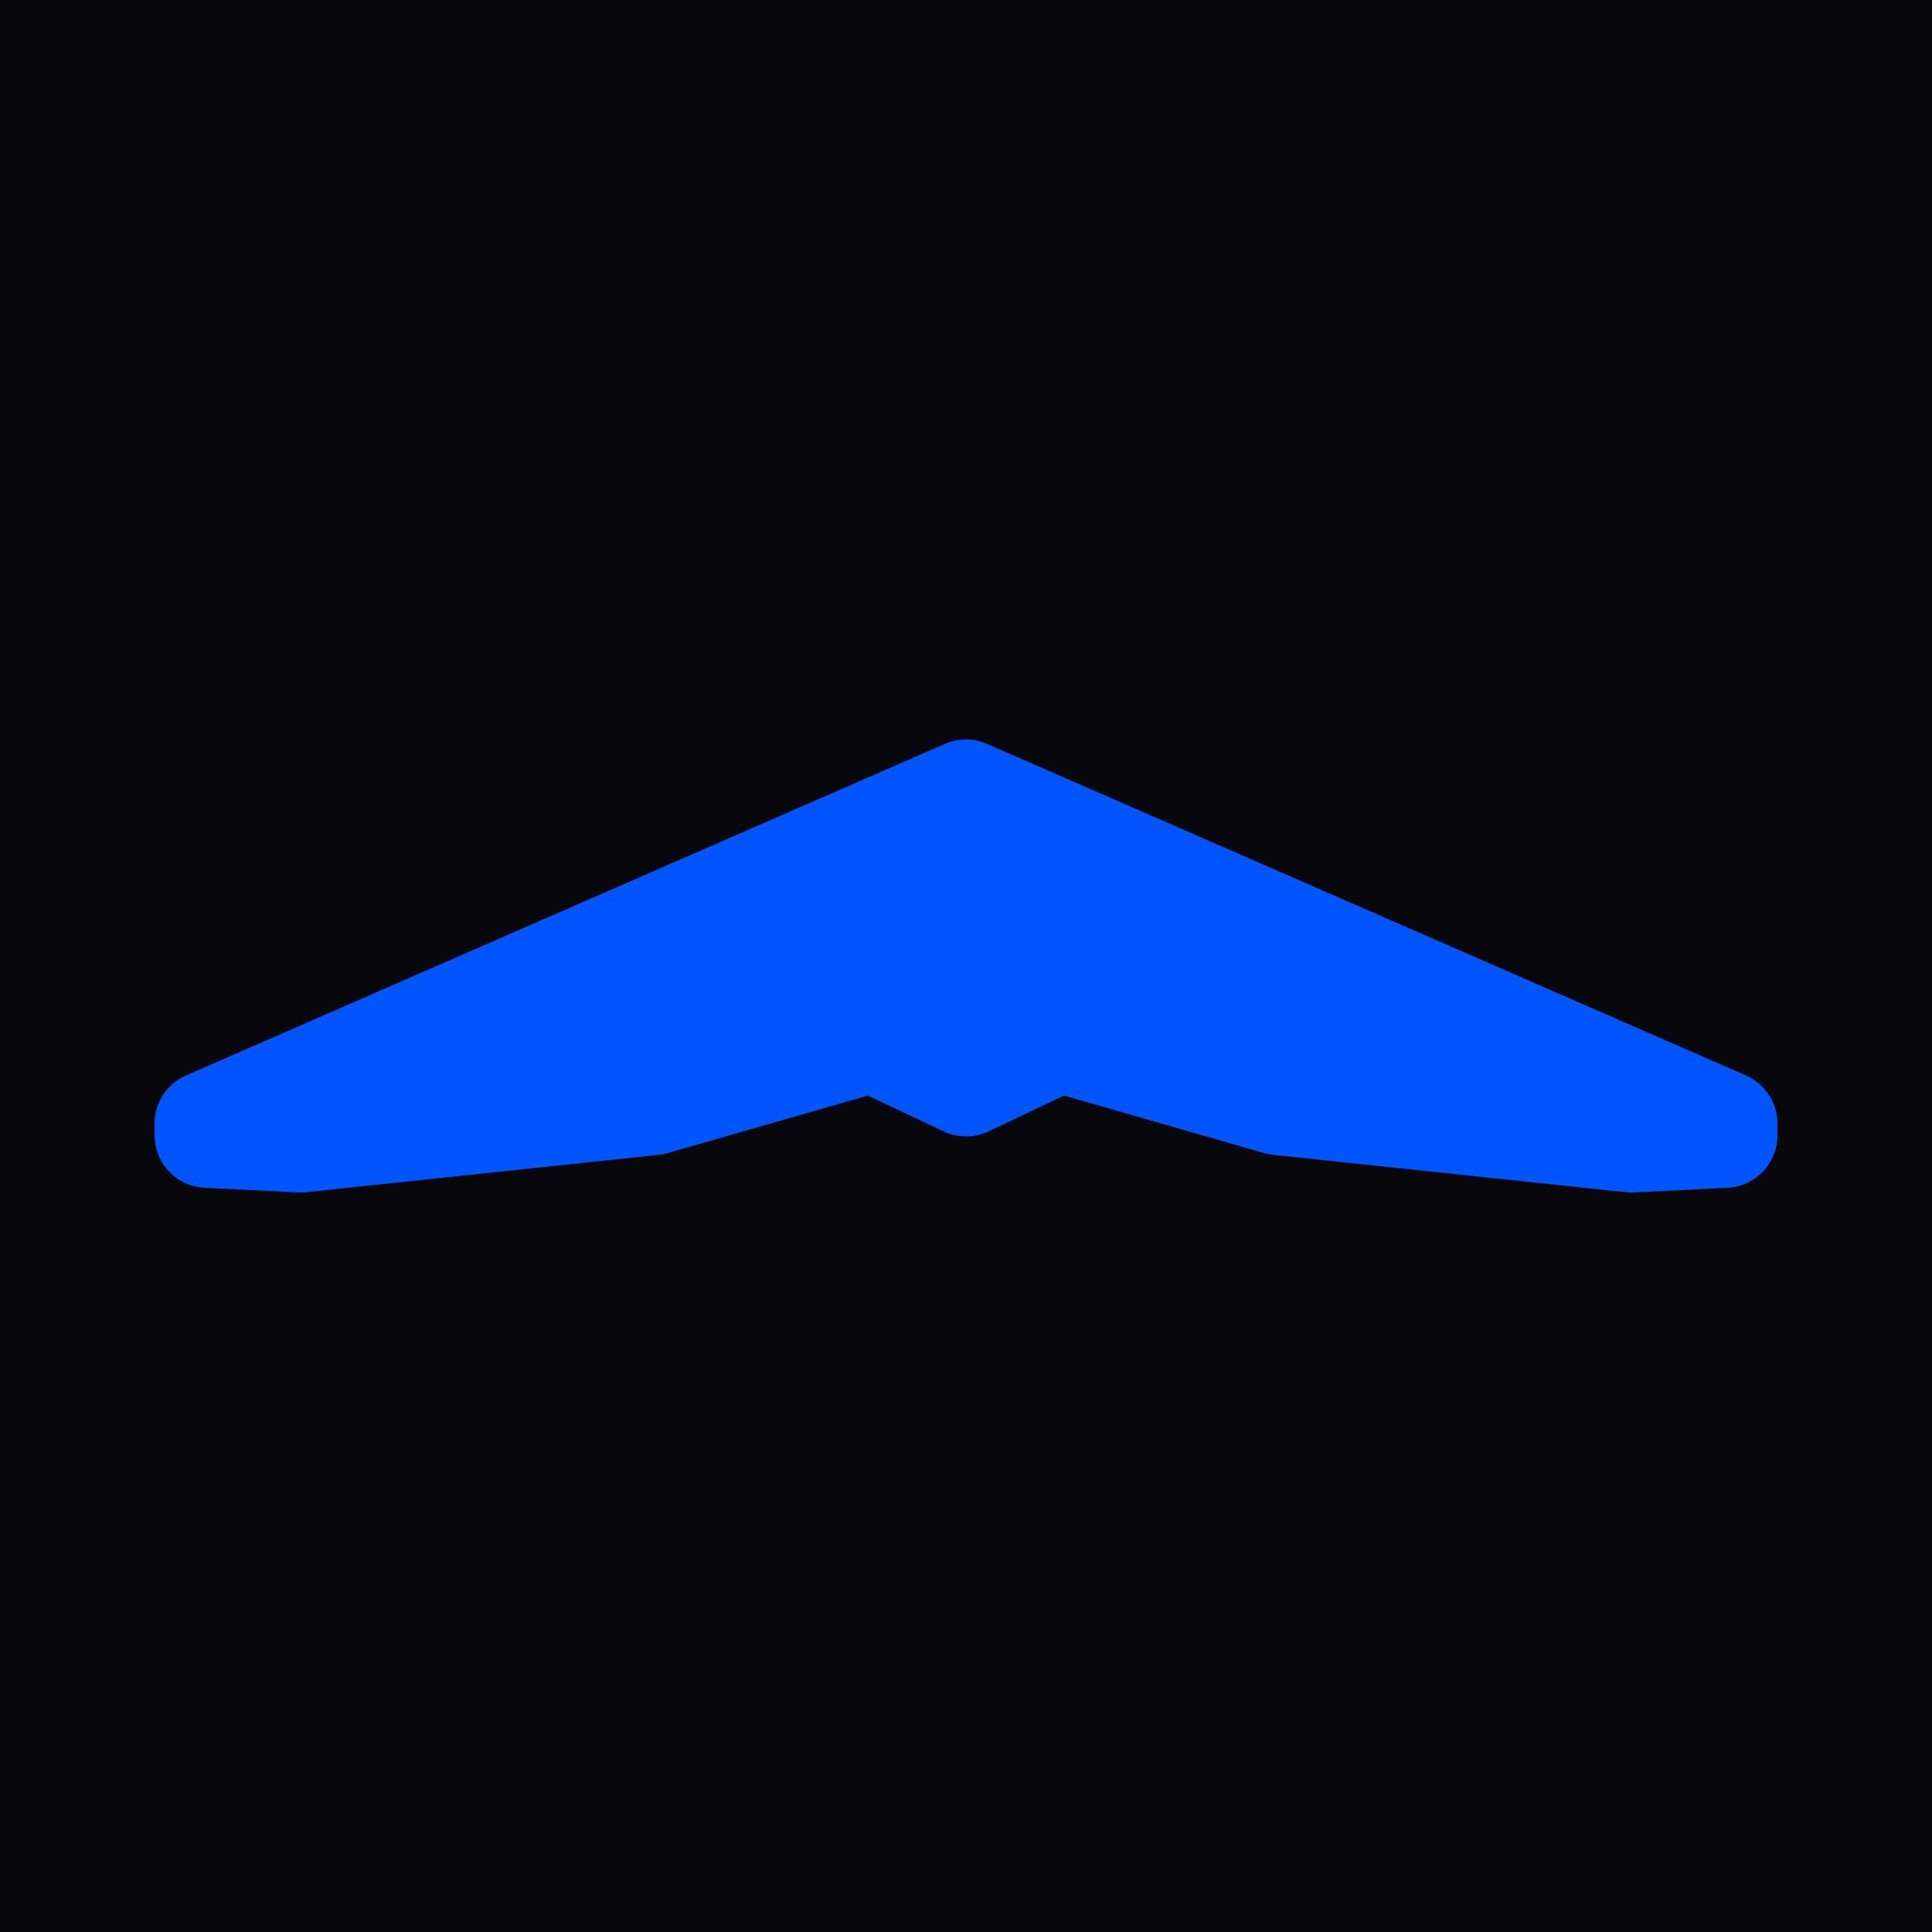
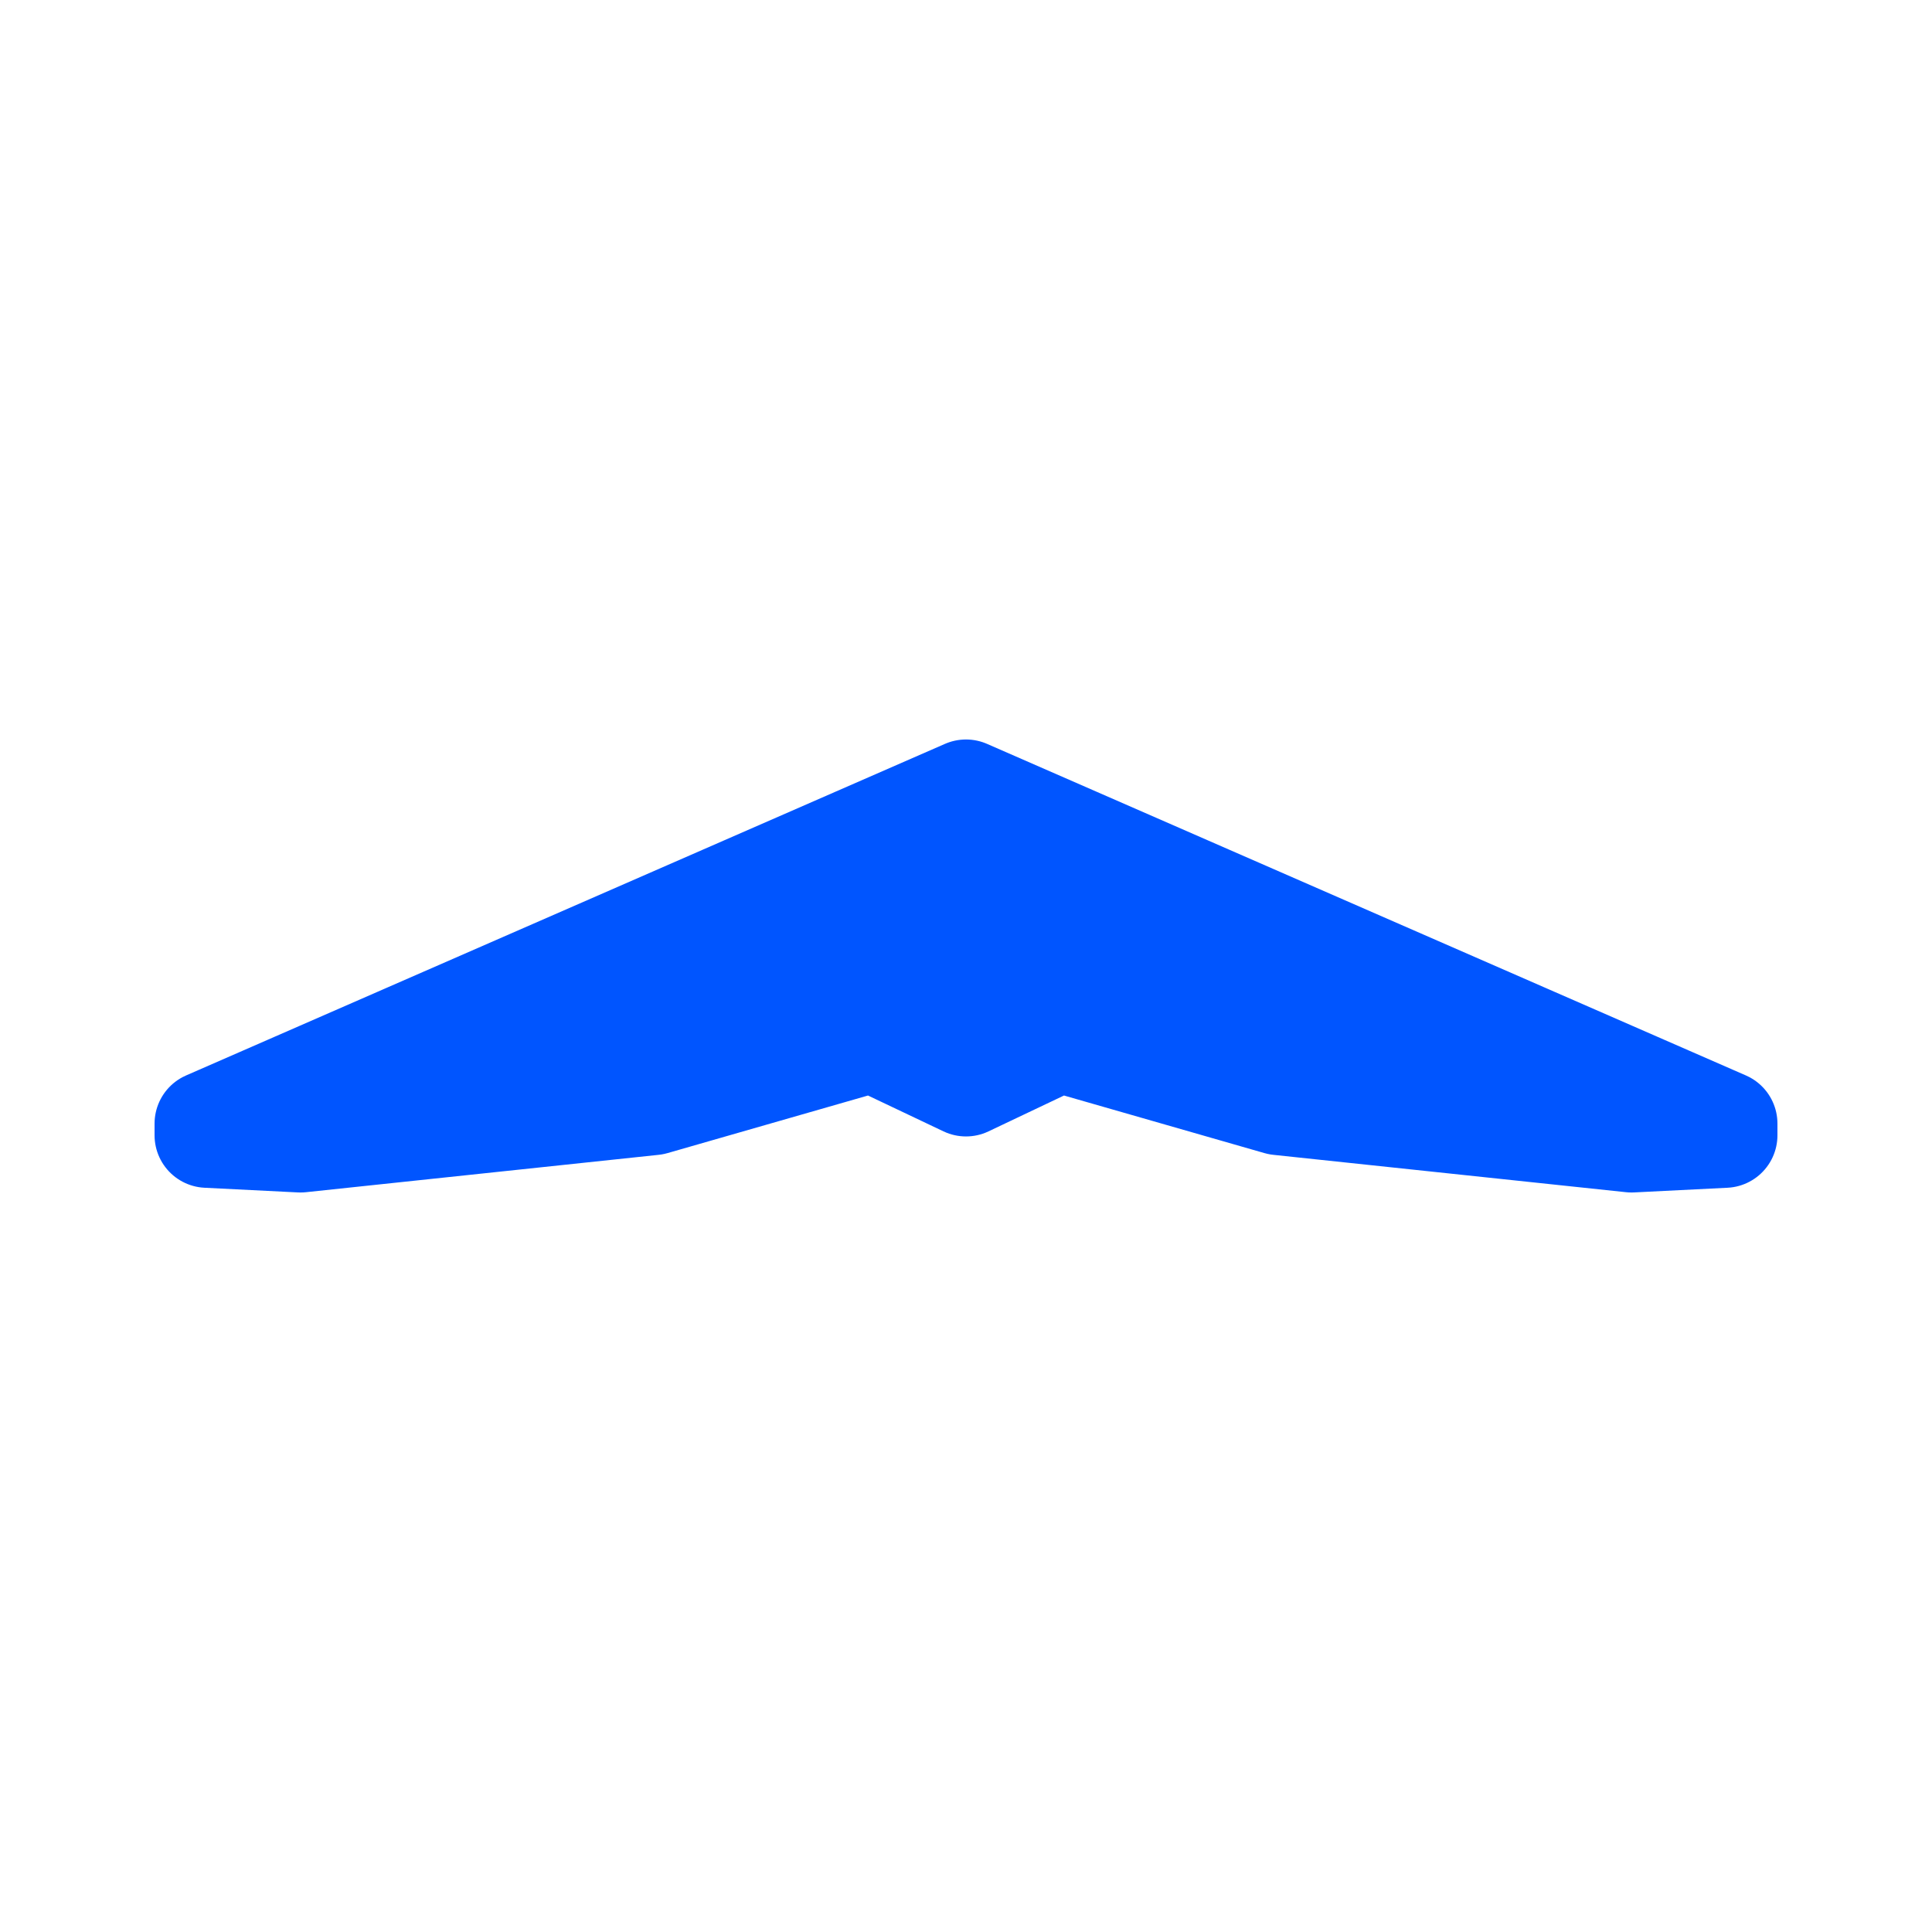
<svg xmlns="http://www.w3.org/2000/svg" viewBox="0 0 512 512" width="512" height="512">
-   <rect width="512" height="512" fill="#07070C" />
  <g transform="translate(40.96 195.97) scale(0.61882) translate(-52.5 -9.5)">
    <path fill="#05f" stroke="#05f" stroke-linejoin="round" stroke-width="45" d="M75 174 400 32l325 142v5l-40 2-151-16-94-27-40 19-40-19-94 27-151 16-40-2z" />
  </g>
</svg>
